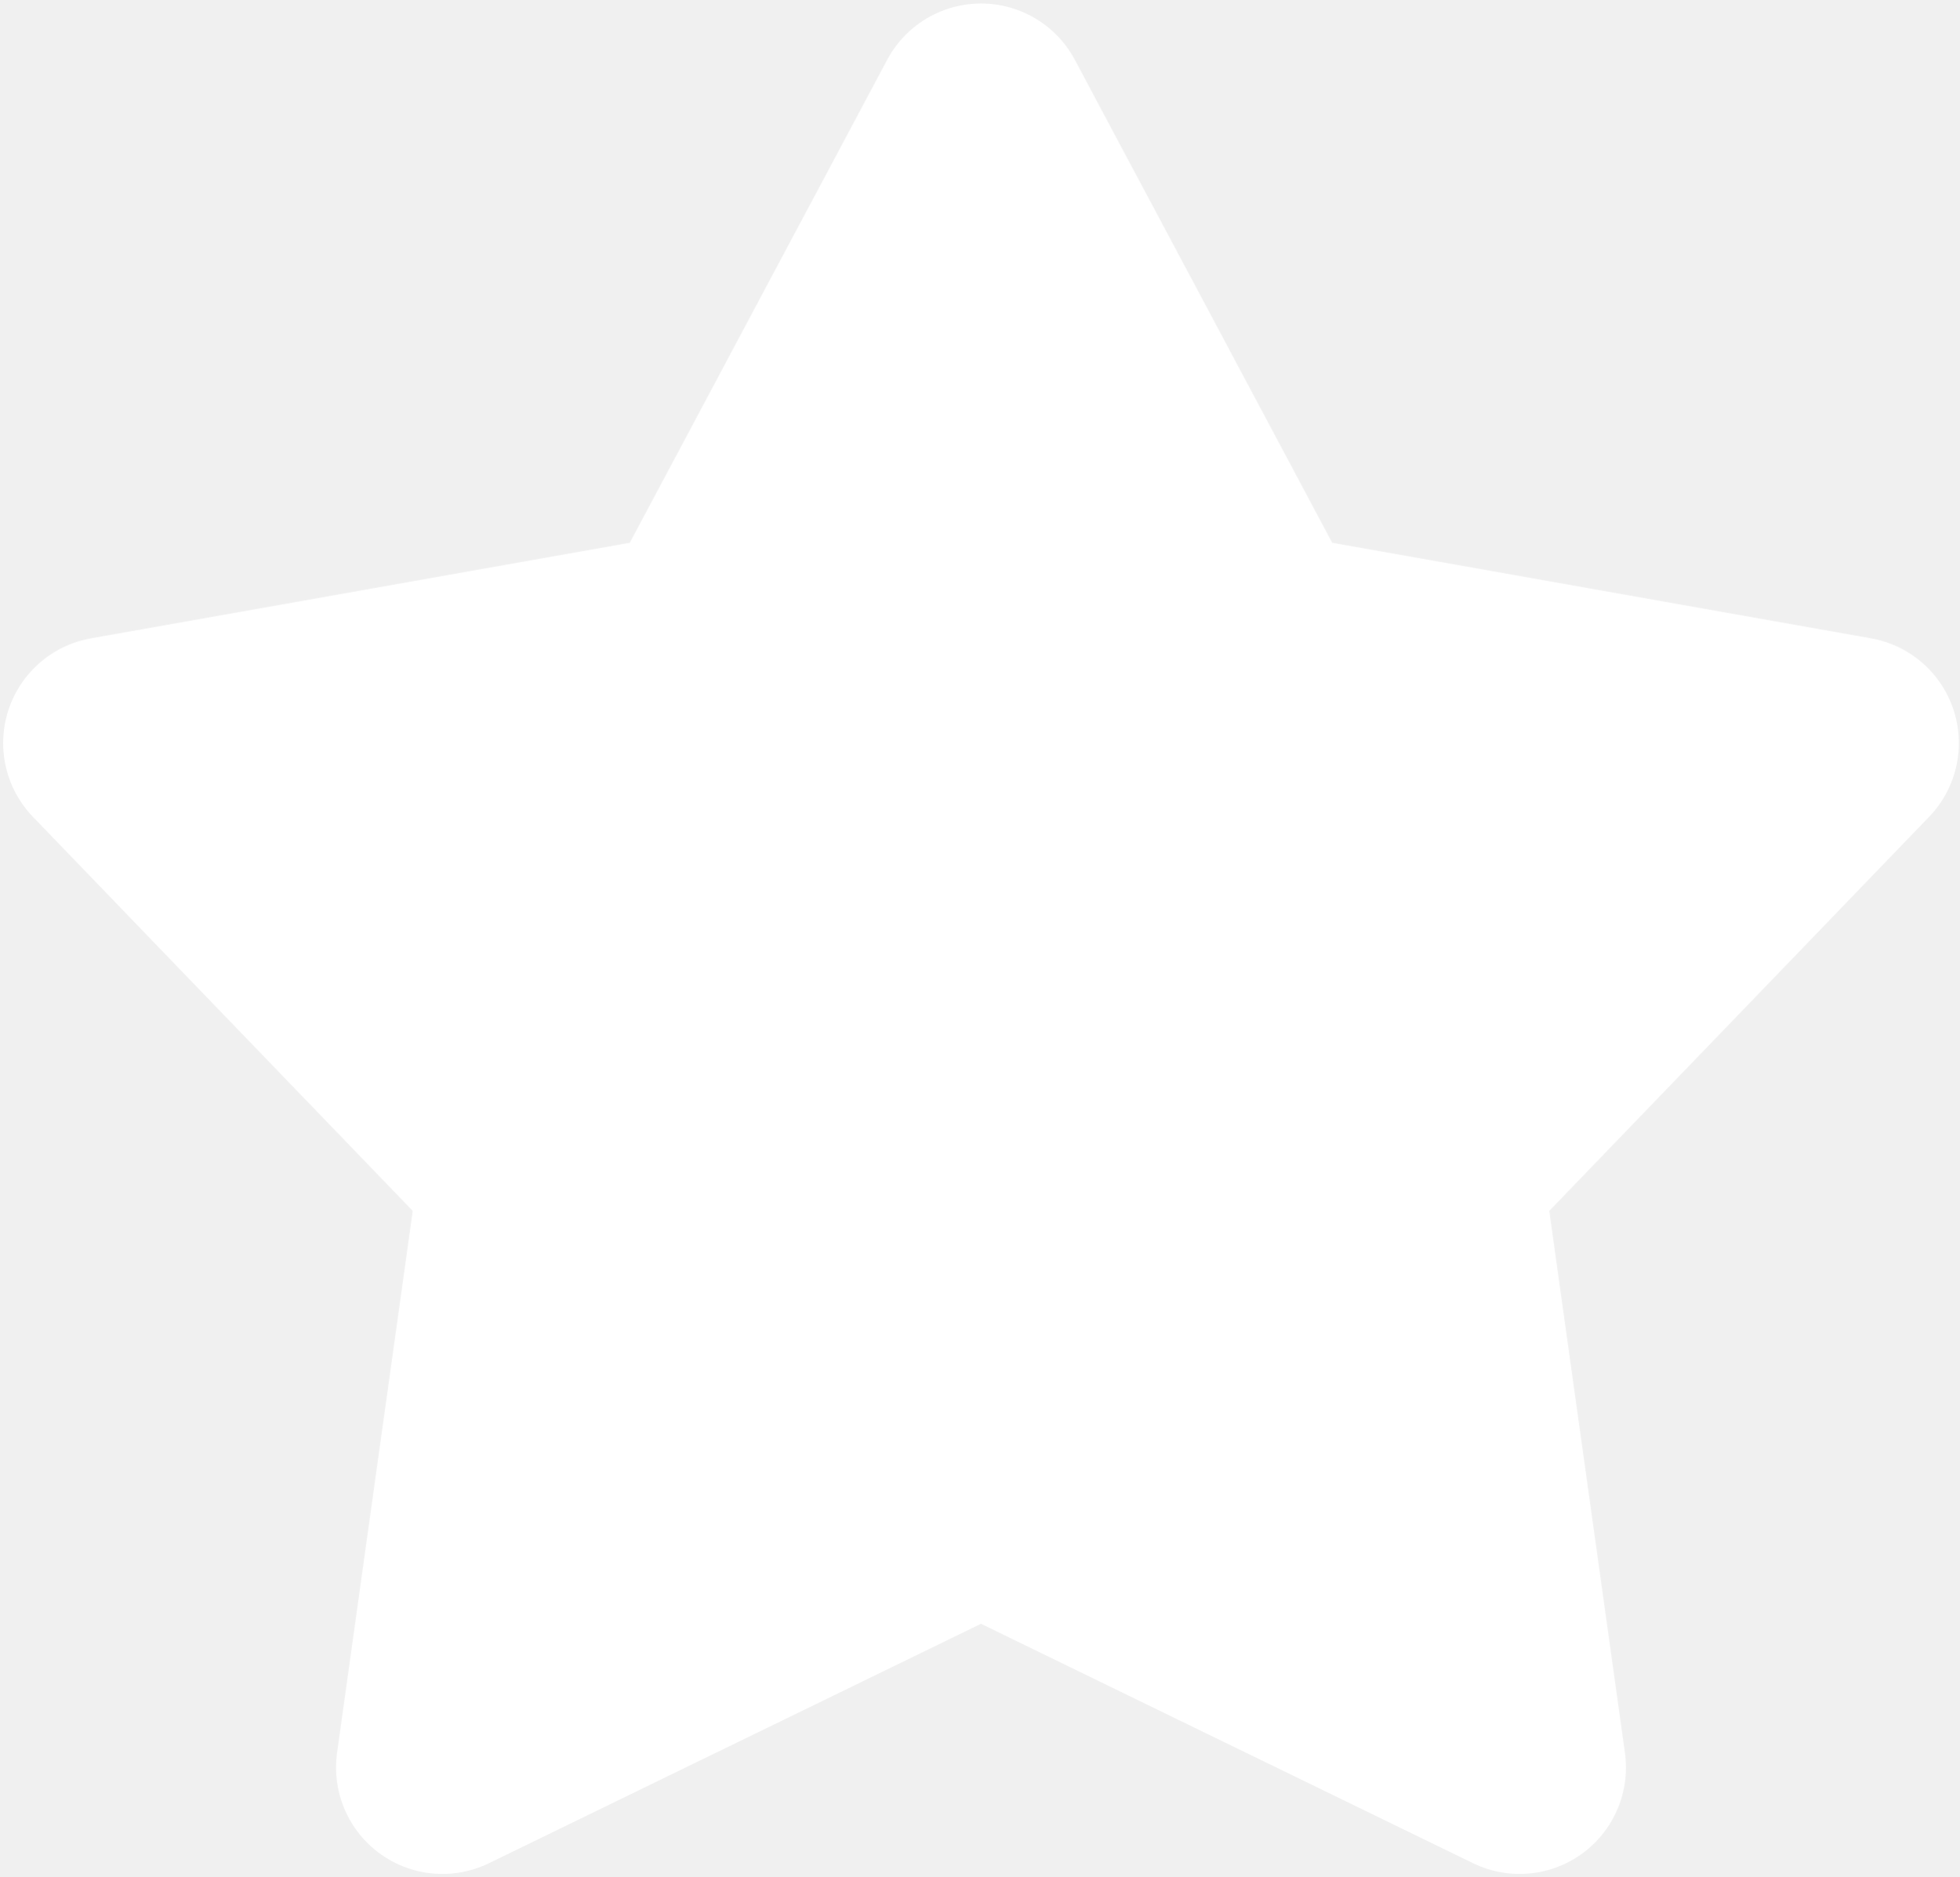
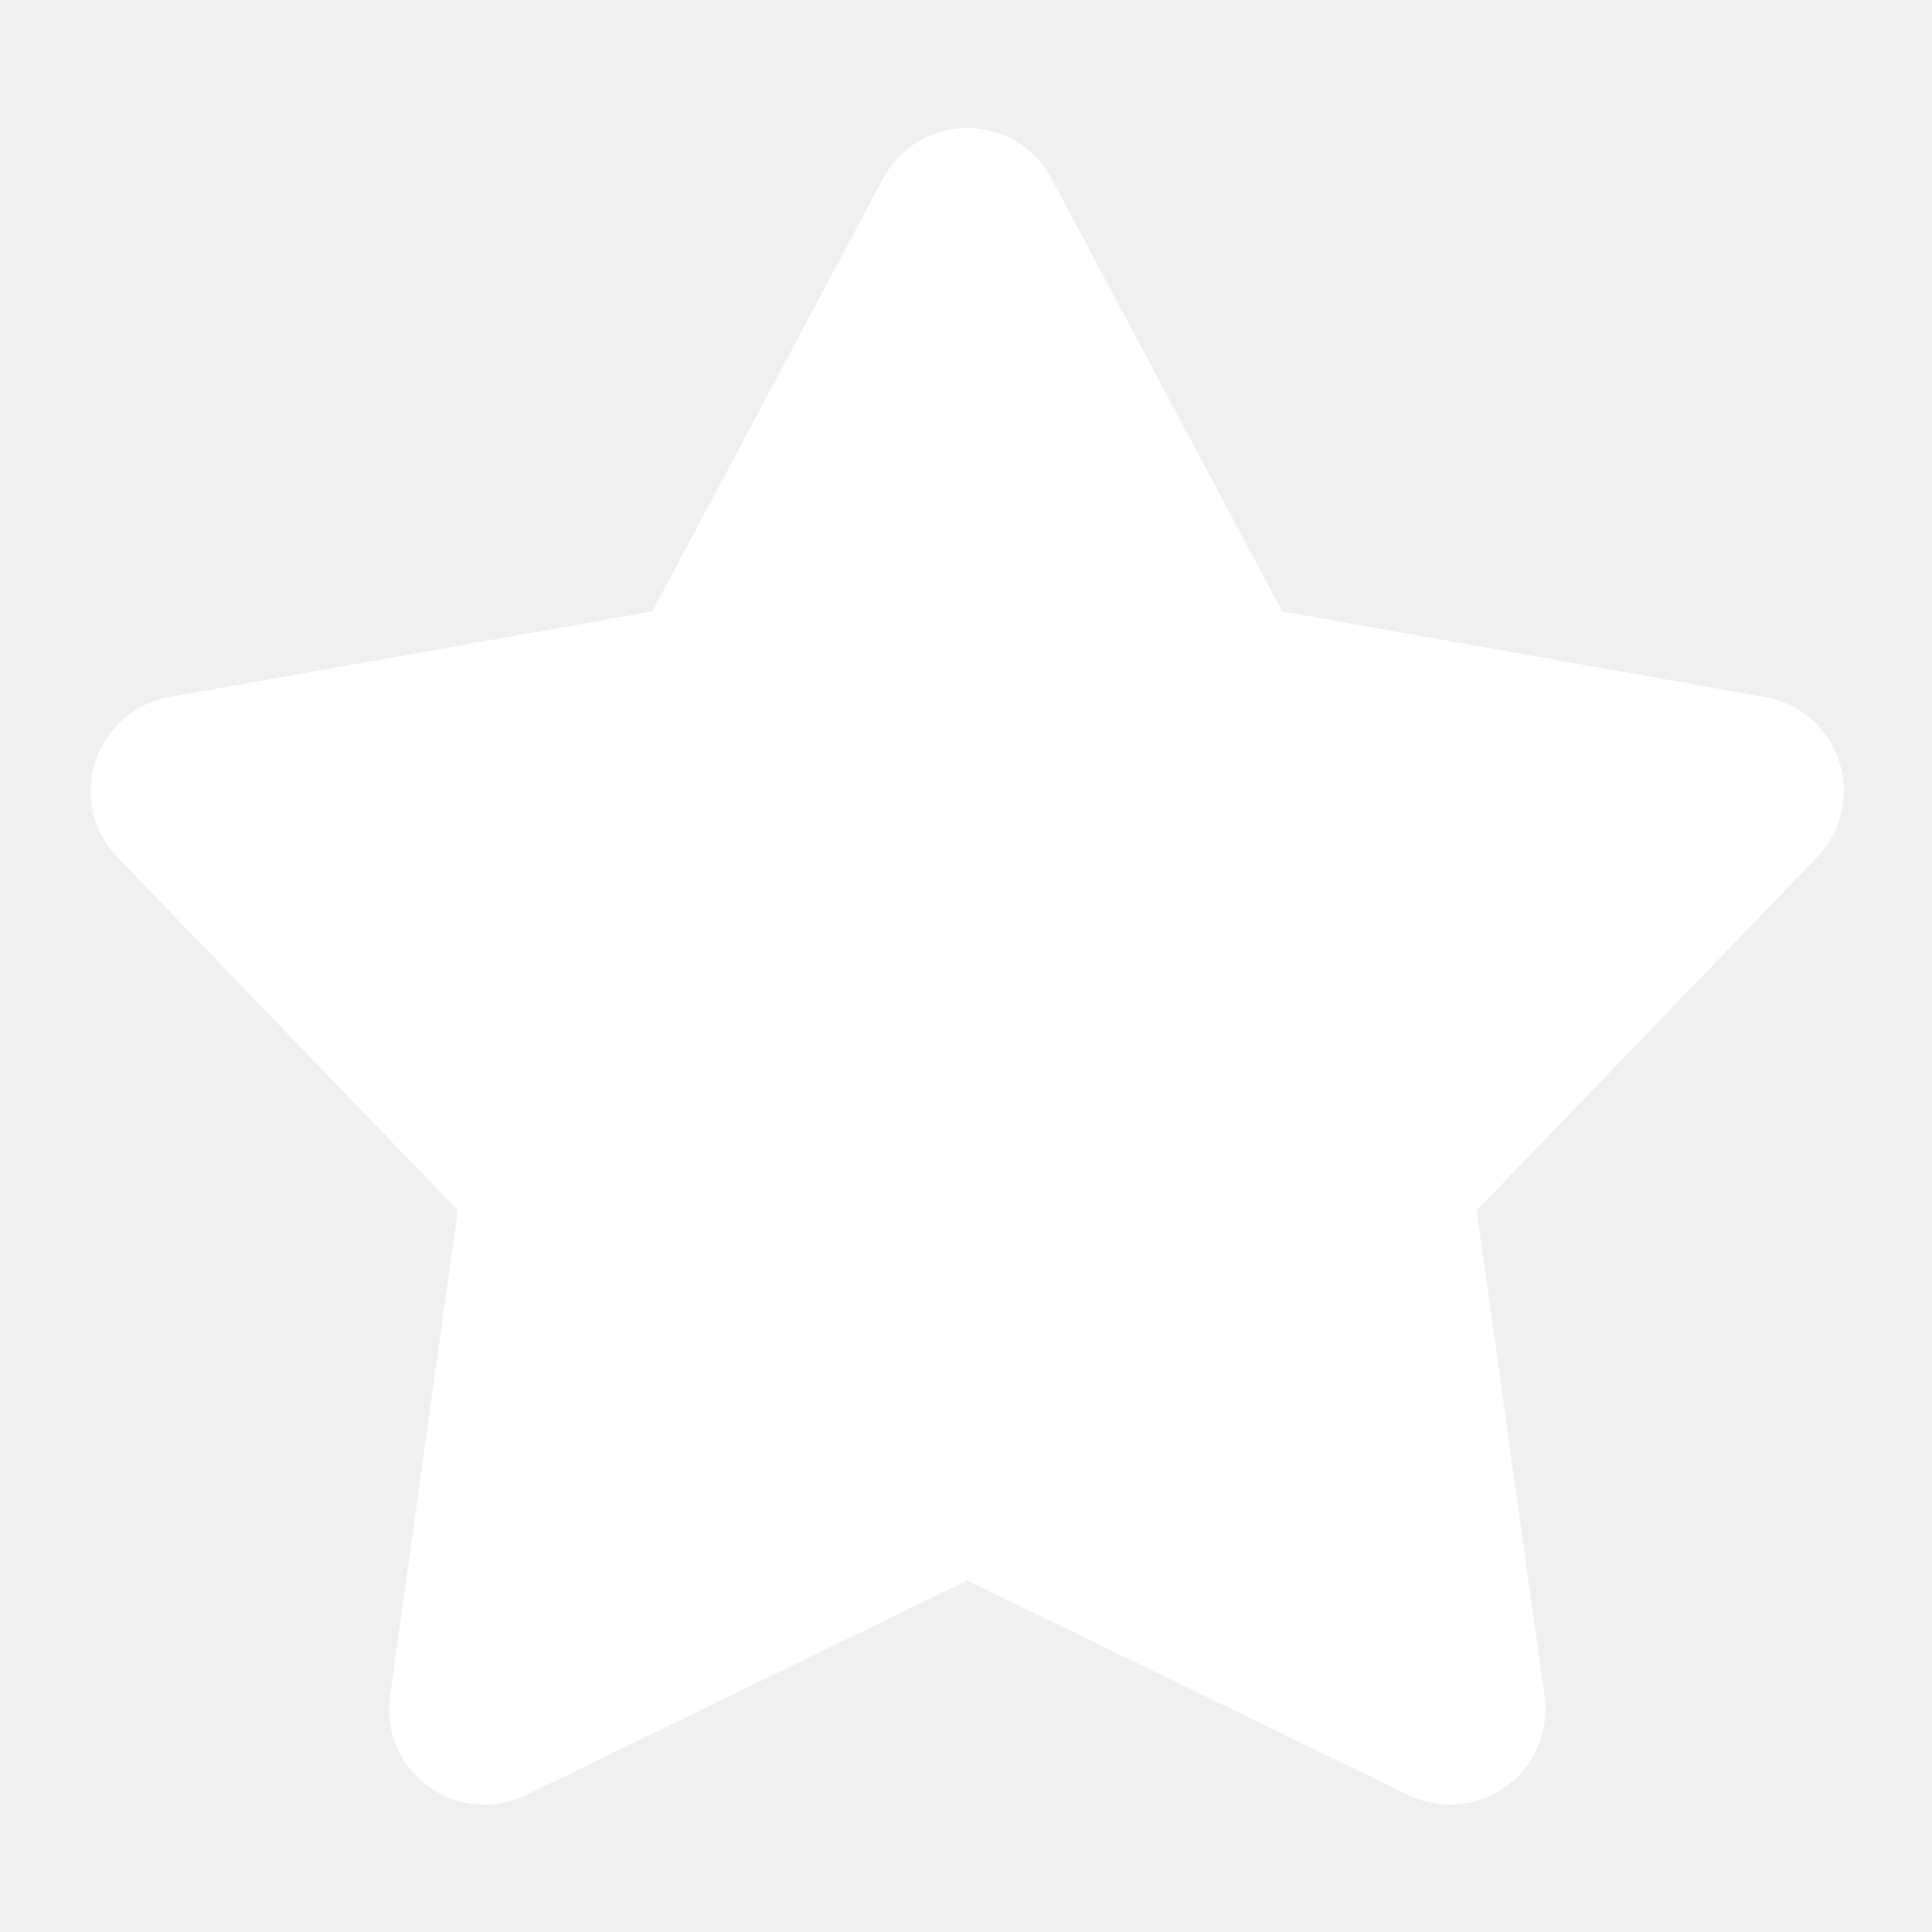
- <svg xmlns="http://www.w3.org/2000/svg" width="100%" height="100%" viewBox="0 0 522 500" version="1.1" xml:space="preserve" style="fill-rule:evenodd;clip-rule:evenodd;stroke-linecap:round;stroke-linejoin:round;stroke-miterlimit:2;">
+ <svg xmlns="http://www.w3.org/2000/svg" viewBox="-26.1 -37.1 574.2 574.2" fill-rule="evenodd" clip-rule="evenodd" stroke-linecap="round" stroke-linejoin="round" stroke-miterlimit="2">
  <g>
-     <path d="M404.872,470.916L261.372,401.094L117.872,470.916L139.934,312.866L29.185,197.967L186.319,170.109L261.372,29.277L336.425,170.109L493.559,197.967L382.81,312.866L404.872,470.916Z" style="fill:white;fill-rule:nonzero;" />
-     <path d="M404.872,470.916L261.372,401.094L117.872,470.916L139.934,312.866L29.185,197.967L186.319,170.109L261.372,29.277L336.425,170.109L493.559,197.967L382.81,312.866L404.872,470.916Z" style="fill:none;stroke:white;stroke-width:56.69px;" />
+     <path d="M404.872,470.916L261.372,401.094L117.872,470.916L139.934,312.866L29.185,197.967L186.319,170.109L261.372,29.277L336.425,170.109L493.559,197.967L382.81,312.866L404.872,470.916Z" fill="white" fill-rule="nonzero" />
+     <path d="M404.872,470.916L261.372,401.094L117.872,470.916L139.934,312.866L29.185,197.967L186.319,170.109L261.372,29.277L336.425,170.109L493.559,197.967L382.81,312.866L404.872,470.916Z" fill="none" stroke="white" stroke-width="56.69" />
  </g>
</svg>
